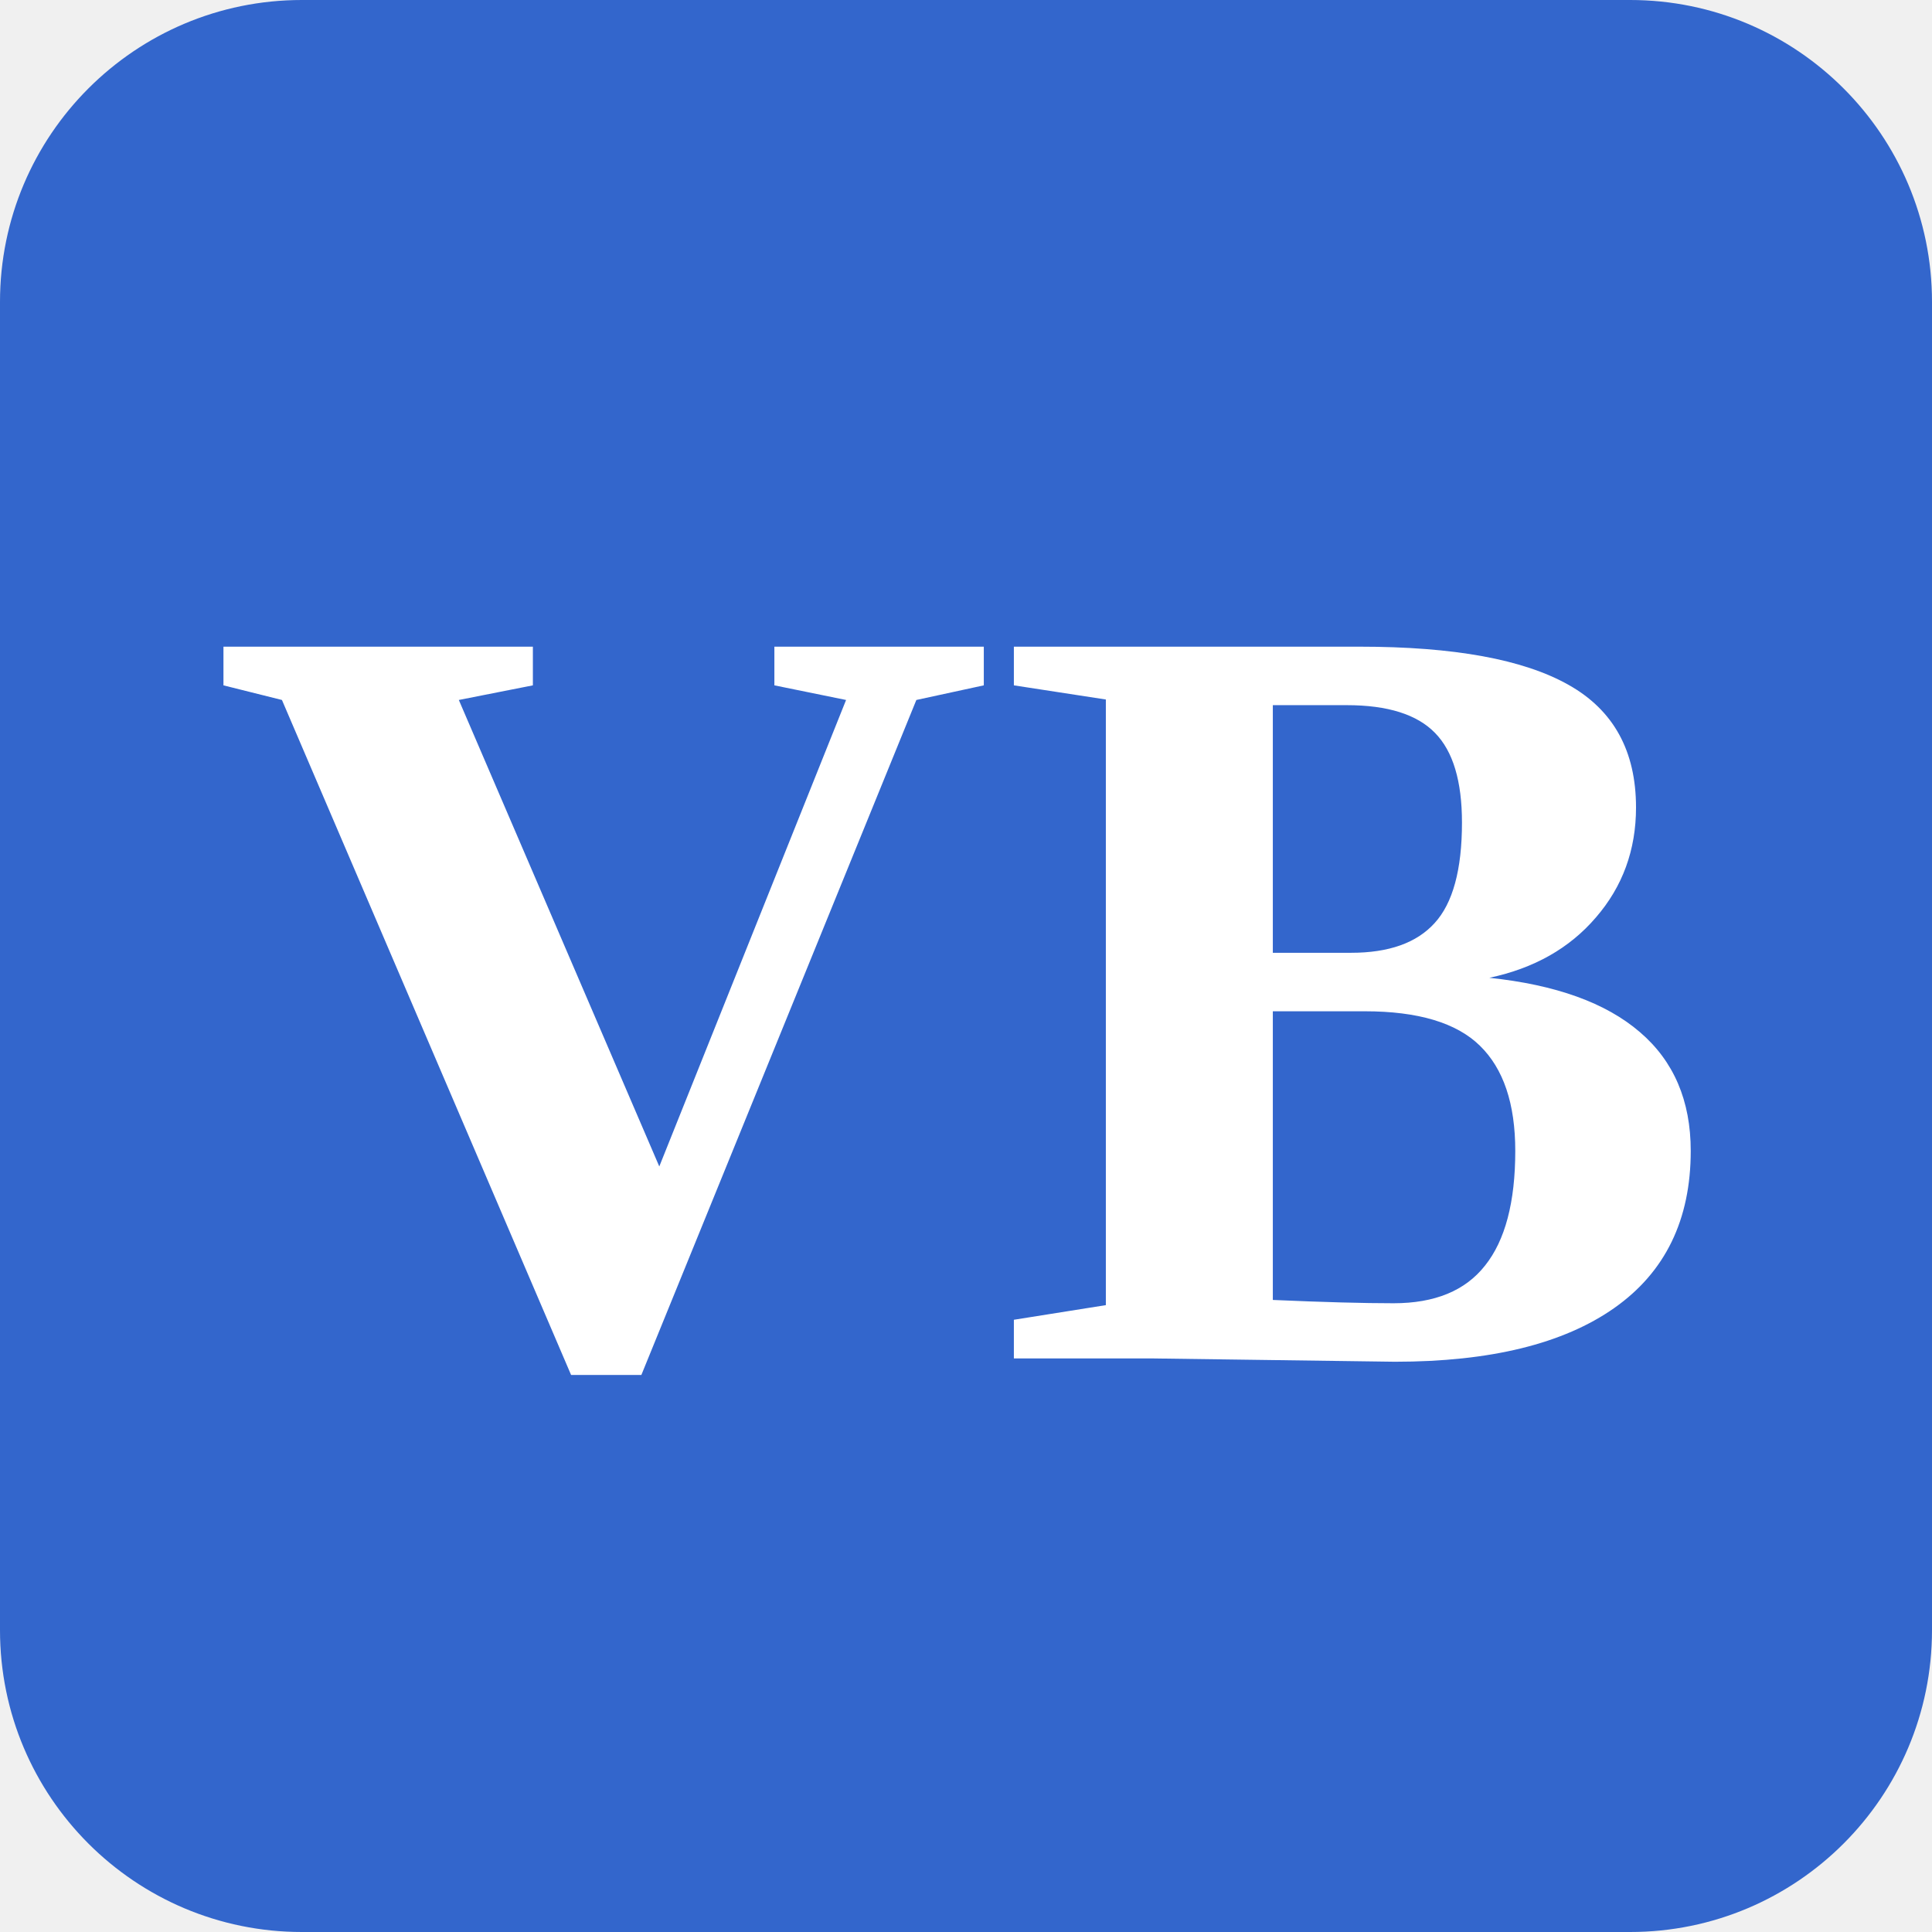
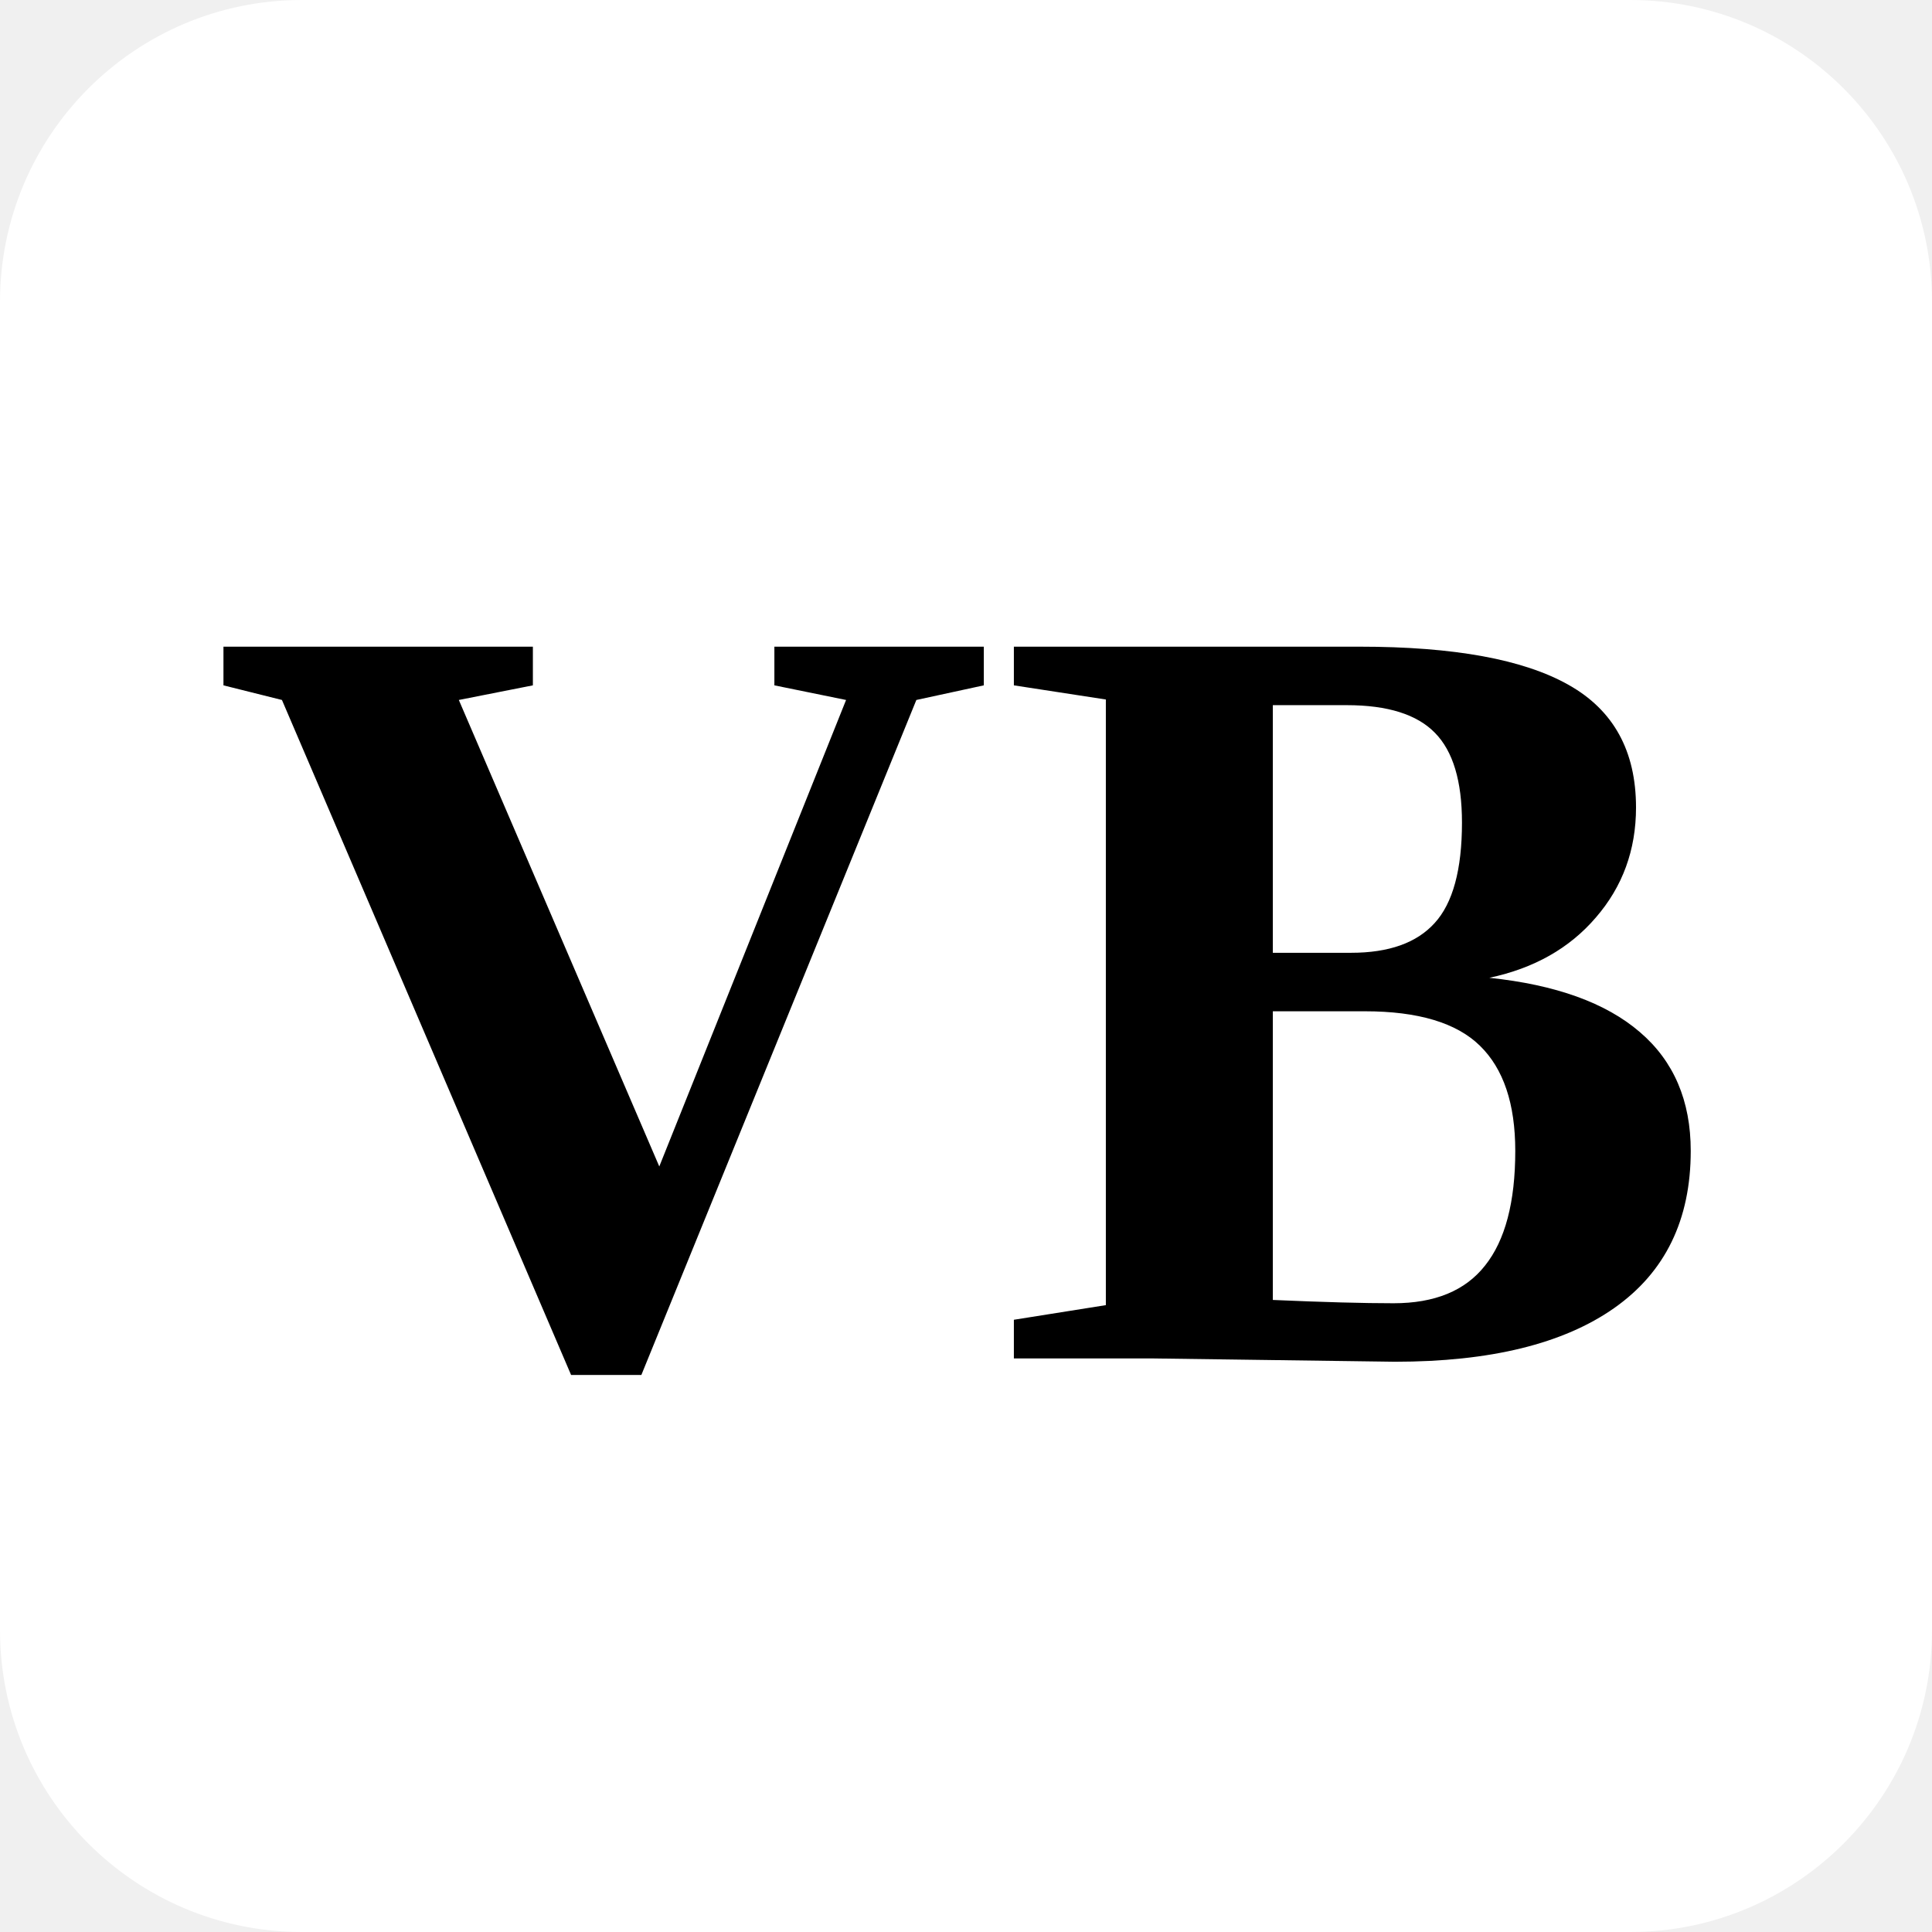
<svg xmlns="http://www.w3.org/2000/svg" viewBox="0 0 64 64" width="64" height="64">
-   <rect width="64" height="64" rx="10" fill="#36c" />
-   <text x="32" y="45" text-anchor="middle" font-family="Georgia, 'Times New Roman', Times, serif" font-size="36" font-weight="bold" fill="#ffffff">VB</text>
+   <rect width="64" height="64" rx="10" fill="#ffffff" />
+   <text x="32" y="45" text-anchor="middle" font-family="Georgia, 'Times New Roman', Times, serif" font-size="36" font-weight="bold" fill="#000000">VB</text>
</svg>
